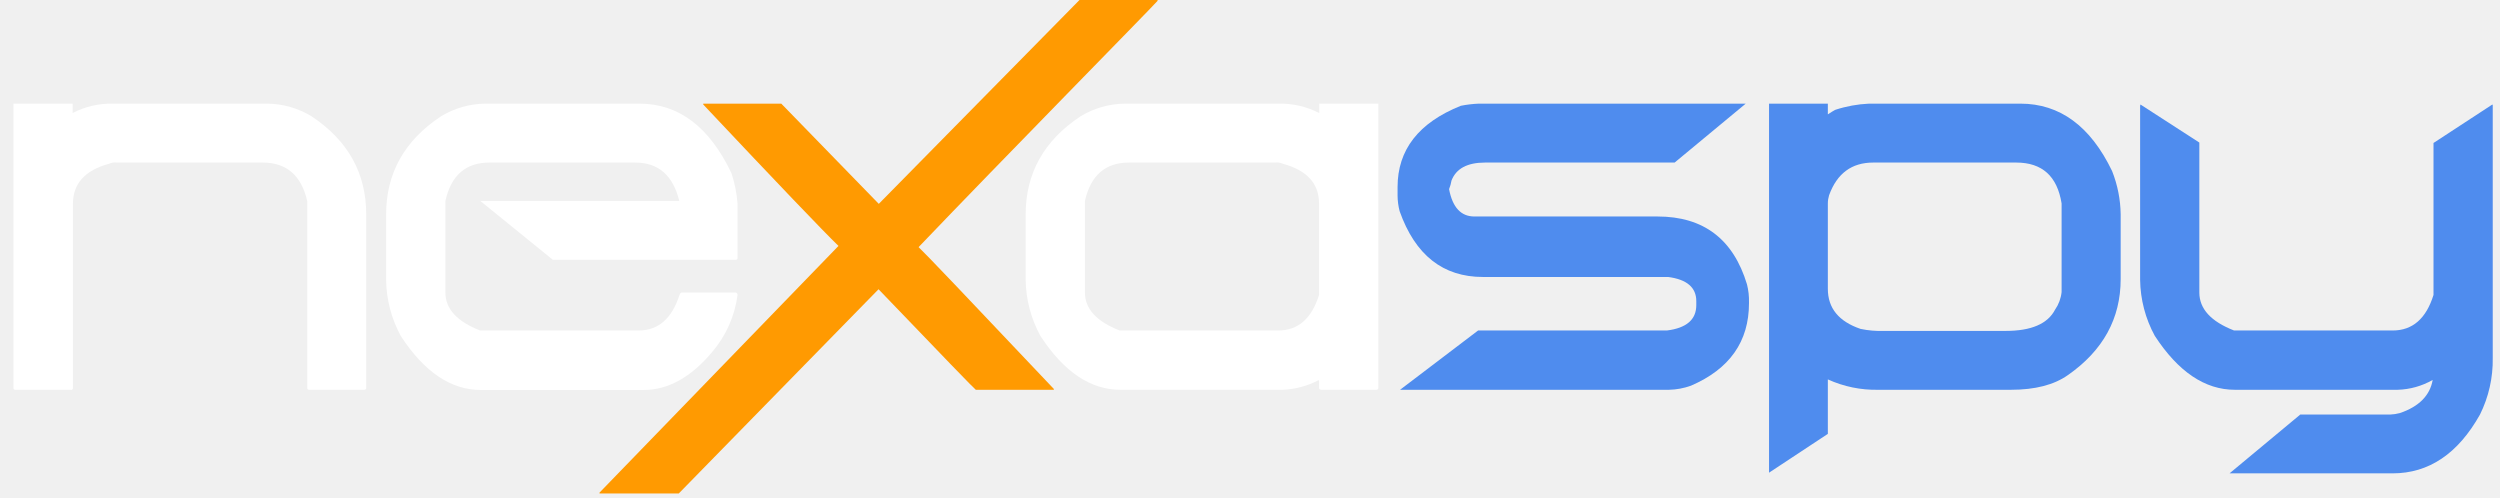
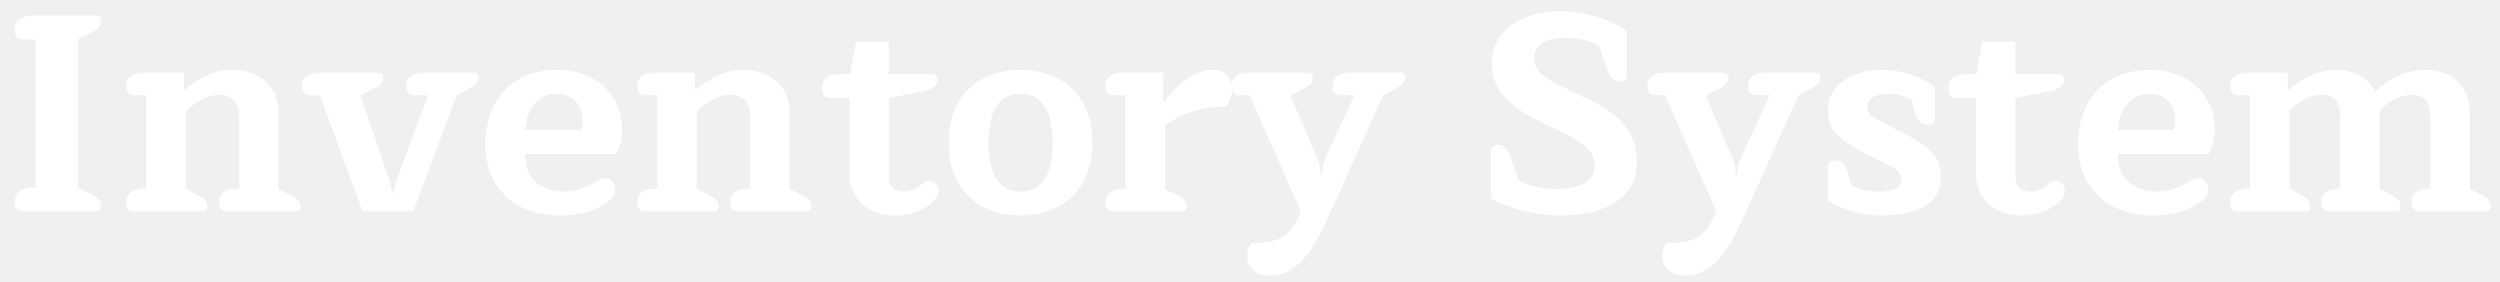
- <svg xmlns="http://www.w3.org/2000/svg" width="186" height="37" viewBox="0 0 186 37" fill="none">
-   <path d="M5.24 28.999H1.15C1.129 29.002 1.108 29 1.088 28.993C1.069 28.986 1.051 28.975 1.036 28.96C1.022 28.945 1.011 28.927 1.005 28.907C0.998 28.887 0.996 28.866 1 28.845V7.711H5.406V8.408C6.326 7.931 7.35 7.691 8.386 7.711H19.89C21.05 7.723 22.185 8.048 23.175 8.651C25.889 10.45 27.246 12.883 27.246 15.949V28.845C27.25 28.866 27.248 28.887 27.241 28.907C27.235 28.927 27.224 28.945 27.21 28.96C27.195 28.975 27.177 28.986 27.157 28.993C27.138 29 27.117 29.002 27.096 28.999H23.009C22.989 29.002 22.968 29 22.948 28.993C22.928 28.986 22.91 28.975 22.896 28.96C22.881 28.945 22.87 28.927 22.864 28.907C22.858 28.887 22.856 28.866 22.859 28.845V14.966C22.422 13.051 21.317 12.094 19.544 12.094H8.71C8.502 12.067 8.291 12.099 8.101 12.187C6.32 12.672 5.428 13.666 5.425 15.167V28.845C5.431 28.87 5.43 28.895 5.422 28.919C5.414 28.942 5.4 28.963 5.38 28.979C5.361 28.995 5.338 29.006 5.313 29.009C5.289 29.013 5.263 29.009 5.24 28.999Z" fill="white" />
-   <path d="M33.137 14.951V21.763C33.137 22.976 33.998 23.918 35.72 24.589H47.517C48.974 24.589 49.987 23.707 50.555 21.944C50.598 21.825 50.655 21.763 50.736 21.763H54.723C54.745 21.765 54.766 21.771 54.785 21.781C54.804 21.792 54.822 21.805 54.836 21.822C54.85 21.839 54.86 21.859 54.867 21.88C54.873 21.901 54.875 21.922 54.873 21.944C54.669 23.511 54.014 24.984 52.988 26.185C51.407 28.072 49.705 29.015 47.88 29.015H35.782C33.551 29.015 31.564 27.677 29.822 25.002C29.121 23.717 28.745 22.281 28.727 20.819V15.957C28.727 12.896 30.085 10.463 32.802 8.659C33.8 8.05 34.944 7.722 36.113 7.711H47.575C50.492 7.711 52.773 9.433 54.418 12.877C54.663 13.616 54.816 14.382 54.873 15.159V19.18C54.876 19.201 54.875 19.221 54.868 19.241C54.862 19.261 54.851 19.279 54.836 19.294C54.822 19.308 54.804 19.319 54.784 19.326C54.764 19.332 54.743 19.334 54.723 19.33H41.133L35.736 14.951H50.54C50.075 13.046 48.98 12.094 47.255 12.094H36.418C34.652 12.094 33.559 13.046 33.137 14.951Z" fill="white" />
-   <path d="M86.124 0.062C85.596 0.667 74.523 11.921 68.343 18.386C68.747 18.753 72.101 22.271 78.406 28.938V29H72.6C72.558 29 70.146 26.506 65.363 21.52L50.501 36.714H44.602V36.652L62.383 18.297C61.25 17.202 57.896 13.695 52.321 7.776V7.711H58.127L65.382 15.167L80.314 0H86.124V0.062Z" fill="#FF9A01" />
-   <path d="M102.548 28.845C102.55 28.866 102.548 28.887 102.541 28.907C102.534 28.927 102.523 28.945 102.508 28.96C102.493 28.975 102.475 28.986 102.455 28.993C102.435 29 102.414 29.002 102.393 29H98.318C98.199 29 98.137 28.945 98.137 28.845V28.298H98.076C97.263 28.719 96.368 28.959 95.454 29H83.364C81.13 29 79.144 27.662 77.403 24.986C76.705 23.707 76.329 22.276 76.309 20.819V15.957C76.309 12.896 77.667 10.463 80.384 8.659C81.382 8.05 82.526 7.722 83.695 7.711H95.157C96.199 7.691 97.229 7.934 98.153 8.416V7.711H102.548V28.845ZM95.454 12.187C95.265 12.099 95.055 12.067 94.849 12.094H84C82.239 12.094 81.146 13.046 80.719 14.951V21.763C80.719 22.976 81.58 23.918 83.302 24.589H95.099C96.575 24.589 97.587 23.707 98.137 21.944V15.167C98.147 13.668 97.253 12.675 95.454 12.187Z" fill="white" />
-   <path d="M107.992 13.432C107.955 13.651 107.894 13.866 107.811 14.072C108.068 15.429 108.696 16.107 109.696 16.107H123.317C126.74 16.107 128.959 17.79 129.975 21.154C130.086 21.591 130.137 22.041 130.125 22.492V22.553C130.125 25.409 128.686 27.456 125.807 28.695C125.28 28.886 124.725 28.989 124.165 29H104.164L109.97 24.589H124.014C125.472 24.408 126.204 23.779 126.204 22.704V22.399C126.204 21.389 125.503 20.788 124.107 20.607H110.332C107.356 20.607 105.289 18.976 104.133 15.714C104.032 15.326 103.98 14.927 103.979 14.527V13.918C103.979 11.142 105.549 9.125 108.69 7.869C109.131 7.782 109.578 7.729 110.027 7.711H129.882L124.593 12.094H110.49C109.168 12.094 108.339 12.541 107.992 13.432Z" fill="#4F8CEE" />
-   <path d="M135.992 8.509C136.239 8.347 136.42 8.235 136.539 8.173C137.356 7.904 138.206 7.748 139.065 7.711H150.314C153.252 7.711 155.527 9.381 157.138 12.722C157.546 13.749 157.763 14.841 157.778 15.945V20.761C157.778 23.698 156.47 26.08 153.854 27.905C152.825 28.634 151.412 29 149.613 29H139.762C138.464 29.03 137.175 28.766 135.992 28.228V32.28L131.616 35.168V7.711H135.992V8.509ZM138.425 24.47C138.995 24.59 139.577 24.64 140.16 24.62H149.219C151.124 24.62 152.35 24.093 152.897 23.039C153.166 22.651 153.333 22.202 153.383 21.732V15.136C153.059 13.108 151.935 12.094 150.01 12.094H139.369C137.765 12.094 136.671 12.904 136.084 14.527C136.024 14.724 135.992 14.929 135.992 15.136V21.489C135.992 22.926 136.803 23.919 138.425 24.47Z" fill="#4F8CEE" />
-   <path d="M178.559 30.73C179.978 30.245 180.789 29.424 180.992 28.267C180.194 28.724 179.296 28.976 178.378 29H166.276C164.048 29 162.061 27.662 160.316 24.986C159.618 23.706 159.244 22.276 159.225 20.819V7.869L159.252 7.776L163.631 10.606V21.763C163.631 22.976 164.492 23.918 166.214 24.589H178.011C179.492 24.589 180.506 23.707 181.053 21.944V10.637L185.429 7.776L185.46 7.807V26.628C185.485 28.089 185.16 29.534 184.511 30.842C182.874 33.76 180.706 35.218 178.008 35.218H165.879L171.141 30.842H177.83C178.077 30.833 178.321 30.796 178.559 30.73Z" fill="#4F8CEE" />
+ <svg xmlns="http://www.w3.org/2000/svg" width="142" height="16" viewBox="0 0 142 16" fill="none">
+   <path d="M1.296 12C1.147 12 1.029 11.952 0.944 11.856C0.869 11.76 0.832 11.621 0.832 11.44C0.832 11.173 0.928 10.976 1.12 10.848C1.312 10.709 1.568 10.64 1.888 10.64H2.032V2.24H1.296C1.147 2.24 1.029 2.192 0.944 2.096C0.869 2 0.832 1.861 0.832 1.68C0.832 1.413 0.928 1.216 1.12 1.088C1.312 0.949 1.568 0.88 1.888 0.88H5.44C5.557 0.88 5.637 0.907 5.68 0.96C5.723 1.013 5.744 1.093 5.744 1.2C5.744 1.349 5.691 1.477 5.584 1.584C5.488 1.68 5.307 1.792 5.04 1.92L4.432 2.224V10.656L5.04 10.96C5.307 11.088 5.488 11.205 5.584 11.312C5.691 11.408 5.744 11.531 5.744 11.68C5.744 11.787 5.723 11.867 5.68 11.92C5.637 11.973 5.557 12 5.44 12H1.296ZM7.602 12C7.314 12 7.17 11.824 7.17 11.472C7.17 11.227 7.255 11.04 7.426 10.912C7.607 10.784 7.853 10.72 8.162 10.72H8.306V5.408H7.602C7.314 5.408 7.17 5.232 7.17 4.88C7.17 4.635 7.255 4.448 7.426 4.32C7.607 4.192 7.853 4.128 8.162 4.128H10.45V5.088H10.514C10.909 4.747 11.33 4.475 11.778 4.272C12.226 4.069 12.69 3.968 13.17 3.968C13.96 3.968 14.6 4.192 15.09 4.64C15.581 5.077 15.826 5.68 15.826 6.448V10.736L16.402 11.024C16.648 11.141 16.818 11.248 16.914 11.344C17.01 11.429 17.058 11.547 17.058 11.696C17.058 11.803 17.037 11.883 16.994 11.936C16.951 11.979 16.877 12 16.77 12H12.882C12.594 12 12.45 11.824 12.45 11.472C12.45 11.227 12.536 11.04 12.706 10.912C12.887 10.784 13.133 10.72 13.442 10.72H13.586V6.656C13.586 5.813 13.191 5.392 12.402 5.392C12.093 5.392 11.773 5.483 11.442 5.664C11.111 5.835 10.813 6.064 10.546 6.352V10.736L11.122 11.024C11.367 11.141 11.538 11.248 11.634 11.344C11.73 11.429 11.778 11.547 11.778 11.696C11.778 11.803 11.757 11.883 11.714 11.936C11.671 11.979 11.597 12 11.49 12H7.602ZM18.162 5.408H17.586C17.298 5.408 17.154 5.232 17.154 4.88C17.154 4.635 17.239 4.448 17.41 4.32C17.591 4.192 17.837 4.128 18.146 4.128H21.474C21.581 4.128 21.655 4.155 21.698 4.208C21.741 4.251 21.762 4.325 21.762 4.432C21.762 4.571 21.709 4.693 21.602 4.8C21.495 4.896 21.33 4.997 21.106 5.104L20.482 5.424L22.082 10.144C22.125 10.283 22.167 10.448 22.21 10.64C22.253 10.821 22.279 10.939 22.29 10.992H22.354C22.365 10.939 22.391 10.816 22.434 10.624C22.477 10.432 22.519 10.272 22.562 10.144L24.306 5.408H23.506C23.218 5.408 23.074 5.232 23.074 4.88C23.074 4.635 23.159 4.448 23.33 4.32C23.511 4.192 23.757 4.128 24.066 4.128H26.898C27.005 4.128 27.079 4.155 27.122 4.208C27.165 4.251 27.186 4.325 27.186 4.432C27.186 4.56 27.127 4.677 27.01 4.784C26.903 4.88 26.743 4.987 26.53 5.104L25.938 5.424L23.474 12H20.594L18.162 5.408ZM31.846 12.24C31.046 12.24 30.32 12.091 29.67 11.792C29.03 11.483 28.518 11.024 28.134 10.416C27.76 9.797 27.574 9.051 27.574 8.176C27.574 7.28 27.75 6.517 28.102 5.888C28.464 5.248 28.95 4.768 29.558 4.448C30.176 4.128 30.864 3.968 31.622 3.968C32.326 3.968 32.96 4.107 33.526 4.384C34.091 4.661 34.534 5.061 34.854 5.584C35.174 6.096 35.334 6.693 35.334 7.376C35.334 7.6 35.302 7.84 35.238 8.096C35.174 8.341 35.094 8.56 34.998 8.752H29.83C29.83 9.467 30.038 10 30.454 10.352C30.88 10.704 31.382 10.88 31.958 10.88C32.32 10.88 32.635 10.843 32.902 10.768C33.168 10.683 33.483 10.539 33.846 10.336C33.878 10.315 33.936 10.283 34.022 10.24C34.118 10.187 34.187 10.155 34.23 10.144C34.283 10.123 34.331 10.112 34.374 10.112C34.534 10.112 34.667 10.171 34.774 10.288C34.891 10.405 34.95 10.56 34.95 10.752C34.95 10.933 34.896 11.093 34.79 11.232C34.683 11.36 34.512 11.493 34.278 11.632C33.584 12.037 32.774 12.24 31.846 12.24ZM32.998 7.392C33.062 7.243 33.094 7.077 33.094 6.896C33.094 6.416 32.96 6.037 32.694 5.76C32.427 5.472 32.059 5.328 31.59 5.328C31.12 5.328 30.72 5.515 30.39 5.888C30.059 6.251 29.872 6.752 29.83 7.392H32.998ZM36.633 12C36.345 12 36.201 11.824 36.201 11.472C36.201 11.227 36.287 11.04 36.457 10.912C36.639 10.784 36.884 10.72 37.193 10.72H37.337V5.408H36.633C36.345 5.408 36.201 5.232 36.201 4.88C36.201 4.635 36.287 4.448 36.457 4.32C36.639 4.192 36.884 4.128 37.193 4.128H39.481V5.088H39.545C39.94 4.747 40.361 4.475 40.809 4.272C41.257 4.069 41.721 3.968 42.201 3.968C42.991 3.968 43.631 4.192 44.121 4.64C44.612 5.077 44.857 5.68 44.857 6.448V10.736L45.433 11.024C45.679 11.141 45.849 11.248 45.945 11.344C46.041 11.429 46.089 11.547 46.089 11.696C46.089 11.803 46.068 11.883 46.025 11.936C45.983 11.979 45.908 12 45.801 12H41.913C41.625 12 41.481 11.824 41.481 11.472C41.481 11.227 41.567 11.04 41.737 10.912C41.919 10.784 42.164 10.72 42.473 10.72H42.617V6.656C42.617 5.813 42.223 5.392 41.433 5.392C41.124 5.392 40.804 5.483 40.473 5.664C40.143 5.835 39.844 6.064 39.577 6.352V10.736L40.153 11.024C40.399 11.141 40.569 11.248 40.665 11.344C40.761 11.429 40.809 11.547 40.809 11.696C40.809 11.803 40.788 11.883 40.745 11.936C40.703 11.979 40.628 12 40.521 12H36.633ZM50.825 12.24C50.1 12.24 49.487 12.027 48.985 11.6C48.495 11.173 48.249 10.592 48.249 9.856V5.568H47.145C47.007 5.568 46.895 5.52 46.809 5.424C46.724 5.317 46.681 5.179 46.681 5.008C46.681 4.752 46.772 4.555 46.953 4.416C47.135 4.277 47.375 4.208 47.673 4.208H48.281L48.617 2.368H50.489V4.208H52.969C53.044 4.208 53.108 4.235 53.161 4.288C53.225 4.331 53.257 4.395 53.257 4.48C53.257 4.683 53.177 4.843 53.017 4.96C52.868 5.067 52.623 5.152 52.281 5.216L50.489 5.568V10C50.489 10.299 50.564 10.523 50.713 10.672C50.873 10.811 51.087 10.88 51.353 10.88C51.652 10.88 51.951 10.768 52.249 10.544C52.292 10.512 52.361 10.459 52.457 10.384C52.553 10.309 52.649 10.272 52.745 10.272C52.905 10.272 53.039 10.325 53.145 10.432C53.252 10.528 53.305 10.667 53.305 10.848C53.305 11.157 53.071 11.461 52.601 11.76C52.089 12.08 51.497 12.24 50.825 12.24ZM57.966 12.24C57.219 12.24 56.536 12.091 55.918 11.792C55.31 11.493 54.819 11.035 54.446 10.416C54.072 9.787 53.886 9.013 53.886 8.096C53.886 7.179 54.067 6.411 54.43 5.792C54.803 5.173 55.299 4.715 55.918 4.416C56.536 4.117 57.219 3.968 57.966 3.968C58.712 3.968 59.395 4.117 60.014 4.416C60.633 4.715 61.123 5.173 61.486 5.792C61.859 6.411 62.046 7.179 62.046 8.096C62.046 9.013 61.859 9.787 61.486 10.416C61.112 11.035 60.617 11.493 59.998 11.792C59.39 12.091 58.712 12.24 57.966 12.24ZM57.966 10.88C58.563 10.88 59.017 10.645 59.326 10.176C59.635 9.696 59.79 9.003 59.79 8.096C59.79 7.189 59.635 6.501 59.326 6.032C59.017 5.563 58.563 5.328 57.966 5.328C57.368 5.328 56.915 5.563 56.606 6.032C56.297 6.501 56.142 7.189 56.142 8.096C56.142 9.003 56.297 9.696 56.606 10.176C56.915 10.645 57.368 10.88 57.966 10.88ZM63.227 12C62.939 12 62.795 11.824 62.795 11.472C62.795 11.227 62.88 11.04 63.051 10.912C63.233 10.784 63.478 10.72 63.787 10.72H63.931V5.408H63.227C62.939 5.408 62.795 5.232 62.795 4.88C62.795 4.635 62.88 4.448 63.051 4.32C63.233 4.192 63.478 4.128 63.787 4.128H66.075V5.76H66.139C66.502 5.248 66.928 4.821 67.419 4.48C67.91 4.139 68.395 3.968 68.875 3.968C69.238 3.968 69.515 4.075 69.707 4.288C69.899 4.491 69.995 4.741 69.995 5.04C69.995 5.232 69.958 5.419 69.883 5.6C69.819 5.781 69.734 5.931 69.627 6.048C68.305 6.048 67.153 6.411 66.171 7.136V10.736L66.747 11.024C66.993 11.141 67.163 11.248 67.259 11.344C67.355 11.429 67.403 11.547 67.403 11.696C67.403 11.803 67.382 11.883 67.339 11.936C67.296 11.979 67.222 12 67.115 12H63.227ZM72.079 15.648C71.717 15.648 71.418 15.547 71.183 15.344C70.949 15.152 70.831 14.891 70.831 14.56C70.831 14.315 70.906 14.069 71.055 13.824C71.738 13.824 72.282 13.733 72.687 13.552C73.093 13.371 73.429 12.992 73.695 12.416L73.887 12L70.975 5.408H70.399C70.111 5.408 69.967 5.232 69.967 4.88C69.967 4.635 70.053 4.448 70.223 4.32C70.405 4.192 70.65 4.128 70.959 4.128H74.287C74.394 4.128 74.469 4.155 74.511 4.208C74.554 4.251 74.575 4.325 74.575 4.432C74.575 4.571 74.522 4.693 74.415 4.8C74.309 4.896 74.143 4.997 73.919 5.104L73.295 5.424L74.879 9.136C74.933 9.264 74.965 9.413 74.975 9.584C74.997 9.755 75.007 9.867 75.007 9.92H75.087C75.087 9.867 75.098 9.755 75.119 9.584C75.141 9.403 75.173 9.253 75.215 9.136L76.927 5.408H76.127C75.839 5.408 75.695 5.232 75.695 4.88C75.695 4.635 75.781 4.448 75.951 4.32C76.133 4.192 76.378 4.128 76.687 4.128H79.519C79.626 4.128 79.701 4.155 79.743 4.208C79.786 4.251 79.807 4.325 79.807 4.432C79.807 4.56 79.749 4.677 79.631 4.784C79.525 4.88 79.365 4.987 79.151 5.104L78.559 5.424L75.551 12.096C75.199 12.885 74.869 13.525 74.559 14.016C74.261 14.507 73.909 14.901 73.503 15.2C73.098 15.499 72.623 15.648 72.079 15.648ZM88.655 12.24C87.994 12.24 87.279 12.149 86.511 11.968C85.754 11.776 85.146 11.547 84.687 11.28V8.608C84.687 8.491 84.719 8.4 84.783 8.336C84.847 8.261 84.943 8.224 85.071 8.224C85.274 8.224 85.434 8.299 85.551 8.448C85.669 8.597 85.802 8.901 85.951 9.36L86.255 10.256C86.469 10.384 86.773 10.496 87.167 10.592C87.573 10.688 87.989 10.736 88.415 10.736C89.023 10.736 89.535 10.635 89.951 10.432C90.367 10.219 90.575 9.888 90.575 9.44C90.575 9.131 90.501 8.869 90.351 8.656C90.213 8.432 89.978 8.219 89.647 8.016C89.317 7.803 88.826 7.547 88.175 7.248C87.461 6.917 86.863 6.597 86.383 6.288C85.903 5.979 85.509 5.605 85.199 5.168C84.89 4.72 84.735 4.203 84.735 3.616C84.735 2.965 84.917 2.416 85.279 1.968C85.642 1.52 86.117 1.189 86.703 0.976C87.29 0.752 87.93 0.64 88.623 0.64C89.327 0.64 90.015 0.741 90.687 0.944C91.359 1.147 91.925 1.419 92.383 1.76V4.24C92.383 4.357 92.351 4.453 92.287 4.528C92.223 4.592 92.127 4.624 91.999 4.624C91.797 4.624 91.637 4.549 91.519 4.4C91.402 4.251 91.269 3.947 91.119 3.488L90.815 2.592C90.282 2.293 89.621 2.144 88.831 2.144C88.319 2.144 87.909 2.245 87.599 2.448C87.29 2.651 87.135 2.949 87.135 3.344C87.135 3.6 87.221 3.829 87.391 4.032C87.562 4.224 87.797 4.405 88.095 4.576C88.394 4.747 88.842 4.976 89.439 5.264L90.079 5.568C90.698 5.867 91.21 6.165 91.615 6.464C92.021 6.763 92.346 7.136 92.591 7.584C92.847 8.021 92.975 8.549 92.975 9.168C92.975 10.192 92.575 10.96 91.775 11.472C90.986 11.984 89.946 12.24 88.655 12.24ZM95.673 15.648C95.31 15.648 95.012 15.547 94.777 15.344C94.542 15.152 94.425 14.891 94.425 14.56C94.425 14.315 94.5 14.069 94.649 13.824C95.332 13.824 95.876 13.733 96.281 13.552C96.686 13.371 97.022 12.992 97.289 12.416L97.481 12L94.569 5.408H93.993C93.705 5.408 93.561 5.232 93.561 4.88C93.561 4.635 93.646 4.448 93.817 4.32C93.998 4.192 94.244 4.128 94.553 4.128H97.881C97.988 4.128 98.062 4.155 98.105 4.208C98.148 4.251 98.169 4.325 98.169 4.432C98.169 4.571 98.116 4.693 98.009 4.8C97.902 4.896 97.737 4.997 97.513 5.104L96.889 5.424L98.473 9.136C98.526 9.264 98.558 9.413 98.569 9.584C98.59 9.755 98.601 9.867 98.601 9.92H98.681C98.681 9.867 98.692 9.755 98.713 9.584C98.734 9.403 98.766 9.253 98.809 9.136L100.521 5.408H99.721C99.433 5.408 99.289 5.232 99.289 4.88C99.289 4.635 99.374 4.448 99.545 4.32C99.726 4.192 99.972 4.128 100.281 4.128H103.113C103.22 4.128 103.294 4.155 103.337 4.208C103.38 4.251 103.401 4.325 103.401 4.432C103.401 4.56 103.342 4.677 103.225 4.784C103.118 4.88 102.958 4.987 102.745 5.104L102.153 5.424L99.145 12.096C98.793 12.885 98.462 13.525 98.153 14.016C97.854 14.507 97.502 14.901 97.097 15.2C96.692 15.499 96.217 15.648 95.673 15.648ZM106.929 12.24C106.342 12.24 105.755 12.155 105.169 11.984C104.593 11.813 104.145 11.611 103.825 11.376V9.504C103.825 9.397 103.857 9.307 103.921 9.232C103.995 9.157 104.102 9.12 104.241 9.12C104.603 9.12 104.843 9.36 104.961 9.84L105.137 10.496C105.286 10.613 105.505 10.709 105.793 10.784C106.081 10.848 106.385 10.88 106.705 10.88C107.569 10.88 108.001 10.651 108.001 10.192C108.001 9.979 107.91 9.803 107.729 9.664C107.547 9.525 107.174 9.317 106.609 9.04L106.049 8.768C105.227 8.352 104.651 7.968 104.321 7.616C103.99 7.253 103.825 6.789 103.825 6.224C103.825 5.541 104.118 4.997 104.705 4.592C105.291 4.176 106.027 3.968 106.913 3.968C107.521 3.968 108.091 4.069 108.625 4.272C109.158 4.464 109.585 4.688 109.905 4.944V6.72C109.905 6.827 109.867 6.912 109.793 6.976C109.729 7.04 109.627 7.072 109.489 7.072C109.126 7.072 108.886 6.837 108.769 6.368L108.577 5.664C108.203 5.44 107.755 5.328 107.233 5.328C106.881 5.328 106.598 5.392 106.385 5.52C106.171 5.637 106.065 5.819 106.065 6.064C106.065 6.277 106.139 6.443 106.289 6.56C106.449 6.677 106.806 6.88 107.361 7.168L108.145 7.568C108.902 7.963 109.441 8.336 109.761 8.688C110.081 9.029 110.241 9.488 110.241 10.064C110.241 10.821 109.921 11.376 109.281 11.728C108.651 12.069 107.867 12.24 106.929 12.24ZM114.81 12.24C114.084 12.24 113.471 12.027 112.97 11.6C112.479 11.173 112.234 10.592 112.234 9.856V5.568H111.13C110.991 5.568 110.879 5.52 110.794 5.424C110.708 5.317 110.666 5.179 110.666 5.008C110.666 4.752 110.756 4.555 110.938 4.416C111.119 4.277 111.359 4.208 111.658 4.208H112.266L112.602 2.368H114.474V4.208H116.954C117.028 4.208 117.092 4.235 117.146 4.288C117.21 4.331 117.242 4.395 117.242 4.48C117.242 4.683 117.162 4.843 117.002 4.96C116.852 5.067 116.607 5.152 116.266 5.216L114.474 5.568V10C114.474 10.299 114.548 10.523 114.698 10.672C114.858 10.811 115.071 10.88 115.338 10.88C115.636 10.88 115.935 10.768 116.234 10.544C116.276 10.512 116.346 10.459 116.442 10.384C116.538 10.309 116.634 10.272 116.73 10.272C116.89 10.272 117.023 10.325 117.13 10.432C117.236 10.528 117.29 10.667 117.29 10.848C117.29 11.157 117.055 11.461 116.586 11.76C116.074 12.08 115.482 12.24 114.81 12.24ZM122.315 12.24C121.515 12.24 120.789 12.091 120.139 11.792C119.499 11.483 118.987 11.024 118.603 10.416C118.229 9.797 118.043 9.051 118.043 8.176C118.043 7.28 118.219 6.517 118.571 5.888C118.933 5.248 119.419 4.768 120.027 4.448C120.645 4.128 121.333 3.968 122.091 3.968C122.795 3.968 123.429 4.107 123.995 4.384C124.56 4.661 125.003 5.061 125.323 5.584C125.643 6.096 125.803 6.693 125.803 7.376C125.803 7.6 125.771 7.84 125.707 8.096C125.643 8.341 125.563 8.56 125.467 8.752H120.299C120.299 9.467 120.507 10 120.923 10.352C121.349 10.704 121.851 10.88 122.427 10.88C122.789 10.88 123.104 10.843 123.371 10.768C123.637 10.683 123.952 10.539 124.315 10.336C124.347 10.315 124.405 10.283 124.491 10.24C124.587 10.187 124.656 10.155 124.699 10.144C124.752 10.123 124.8 10.112 124.843 10.112C125.003 10.112 125.136 10.171 125.243 10.288C125.36 10.405 125.419 10.56 125.419 10.752C125.419 10.933 125.365 11.093 125.259 11.232C125.152 11.36 124.981 11.493 124.747 11.632C124.053 12.037 123.243 12.24 122.315 12.24ZM123.467 7.392C123.531 7.243 123.563 7.077 123.563 6.896C123.563 6.416 123.429 6.037 123.163 5.76C122.896 5.472 122.528 5.328 122.059 5.328C121.589 5.328 121.189 5.515 120.859 5.888C120.528 6.251 120.341 6.752 120.299 7.392H123.467ZM127.102 12C126.814 12 126.67 11.824 126.67 11.472C126.67 11.227 126.755 11.04 126.926 10.912C127.107 10.784 127.353 10.72 127.662 10.72H127.806V5.408H127.102C126.814 5.408 126.67 5.232 126.67 4.88C126.67 4.635 126.755 4.448 126.926 4.32C127.107 4.192 127.353 4.128 127.662 4.128H129.95V5.088H130.014C130.921 4.341 131.806 3.968 132.67 3.968C133.182 3.968 133.63 4.075 134.014 4.288C134.409 4.501 134.707 4.805 134.91 5.2C135.838 4.379 136.782 3.968 137.742 3.968C138.489 3.968 139.097 4.181 139.566 4.608C140.046 5.035 140.286 5.632 140.286 6.4V10.736L140.862 11.024C141.086 11.141 141.241 11.248 141.326 11.344C141.422 11.44 141.47 11.557 141.47 11.696C141.47 11.803 141.449 11.883 141.406 11.936C141.363 11.979 141.289 12 141.182 12H137.406C137.118 12 136.974 11.824 136.974 11.472C136.974 11.227 137.059 11.04 137.23 10.912C137.411 10.784 137.657 10.72 137.966 10.72H138.046V6.608C138.046 6.203 137.961 5.899 137.79 5.696C137.63 5.493 137.347 5.392 136.942 5.392C136.633 5.392 136.318 5.477 135.998 5.648C135.689 5.808 135.411 6.011 135.166 6.256V10.736L135.742 11.024C135.966 11.141 136.121 11.248 136.206 11.344C136.302 11.44 136.35 11.557 136.35 11.696C136.35 11.803 136.329 11.883 136.286 11.936C136.243 11.979 136.169 12 136.062 12H132.286C131.998 12 131.854 11.824 131.854 11.472C131.854 11.227 131.939 11.04 132.11 10.912C132.291 10.784 132.537 10.72 132.846 10.72H132.926V6.608C132.926 6.203 132.841 5.899 132.67 5.696C132.51 5.493 132.227 5.392 131.822 5.392C131.513 5.392 131.198 5.477 130.878 5.648C130.569 5.808 130.291 6.011 130.046 6.256V10.736L130.622 11.024C130.846 11.141 131.001 11.248 131.086 11.344C131.182 11.44 131.23 11.557 131.23 11.696C131.23 11.803 131.209 11.883 131.166 11.936C131.123 11.979 131.049 12 130.942 12H127.102Z" fill="white" />
</svg>
